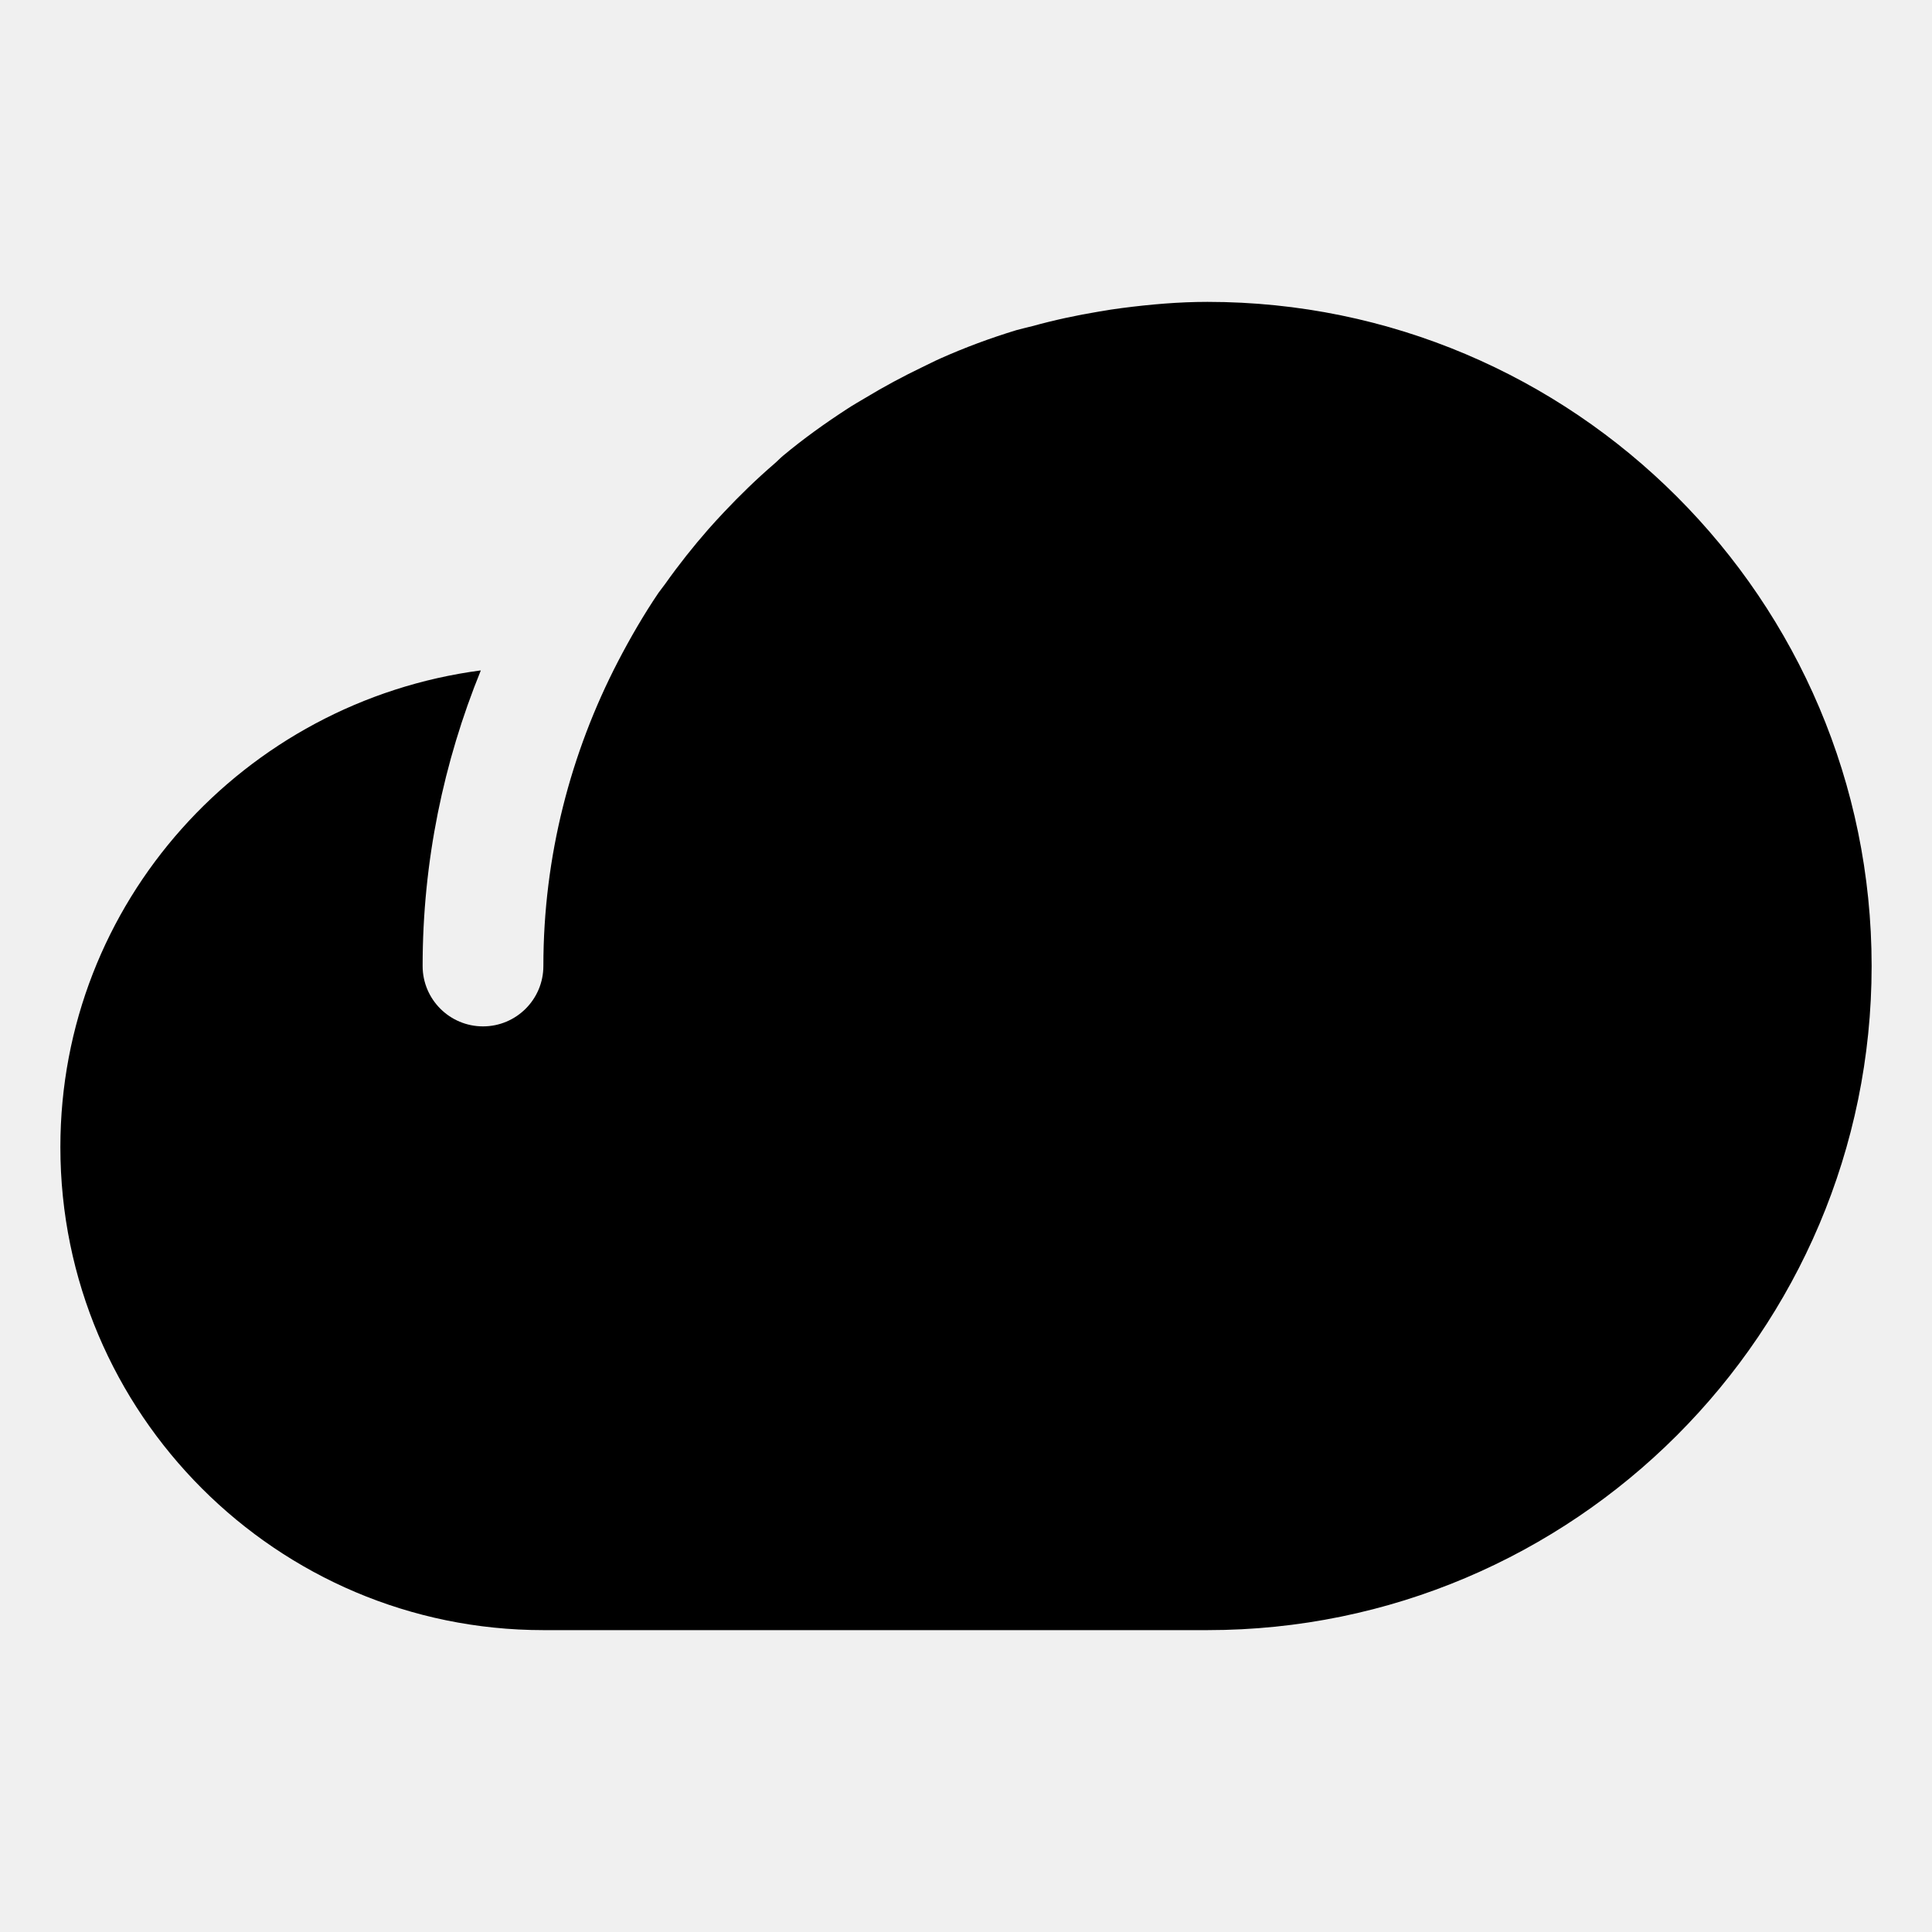
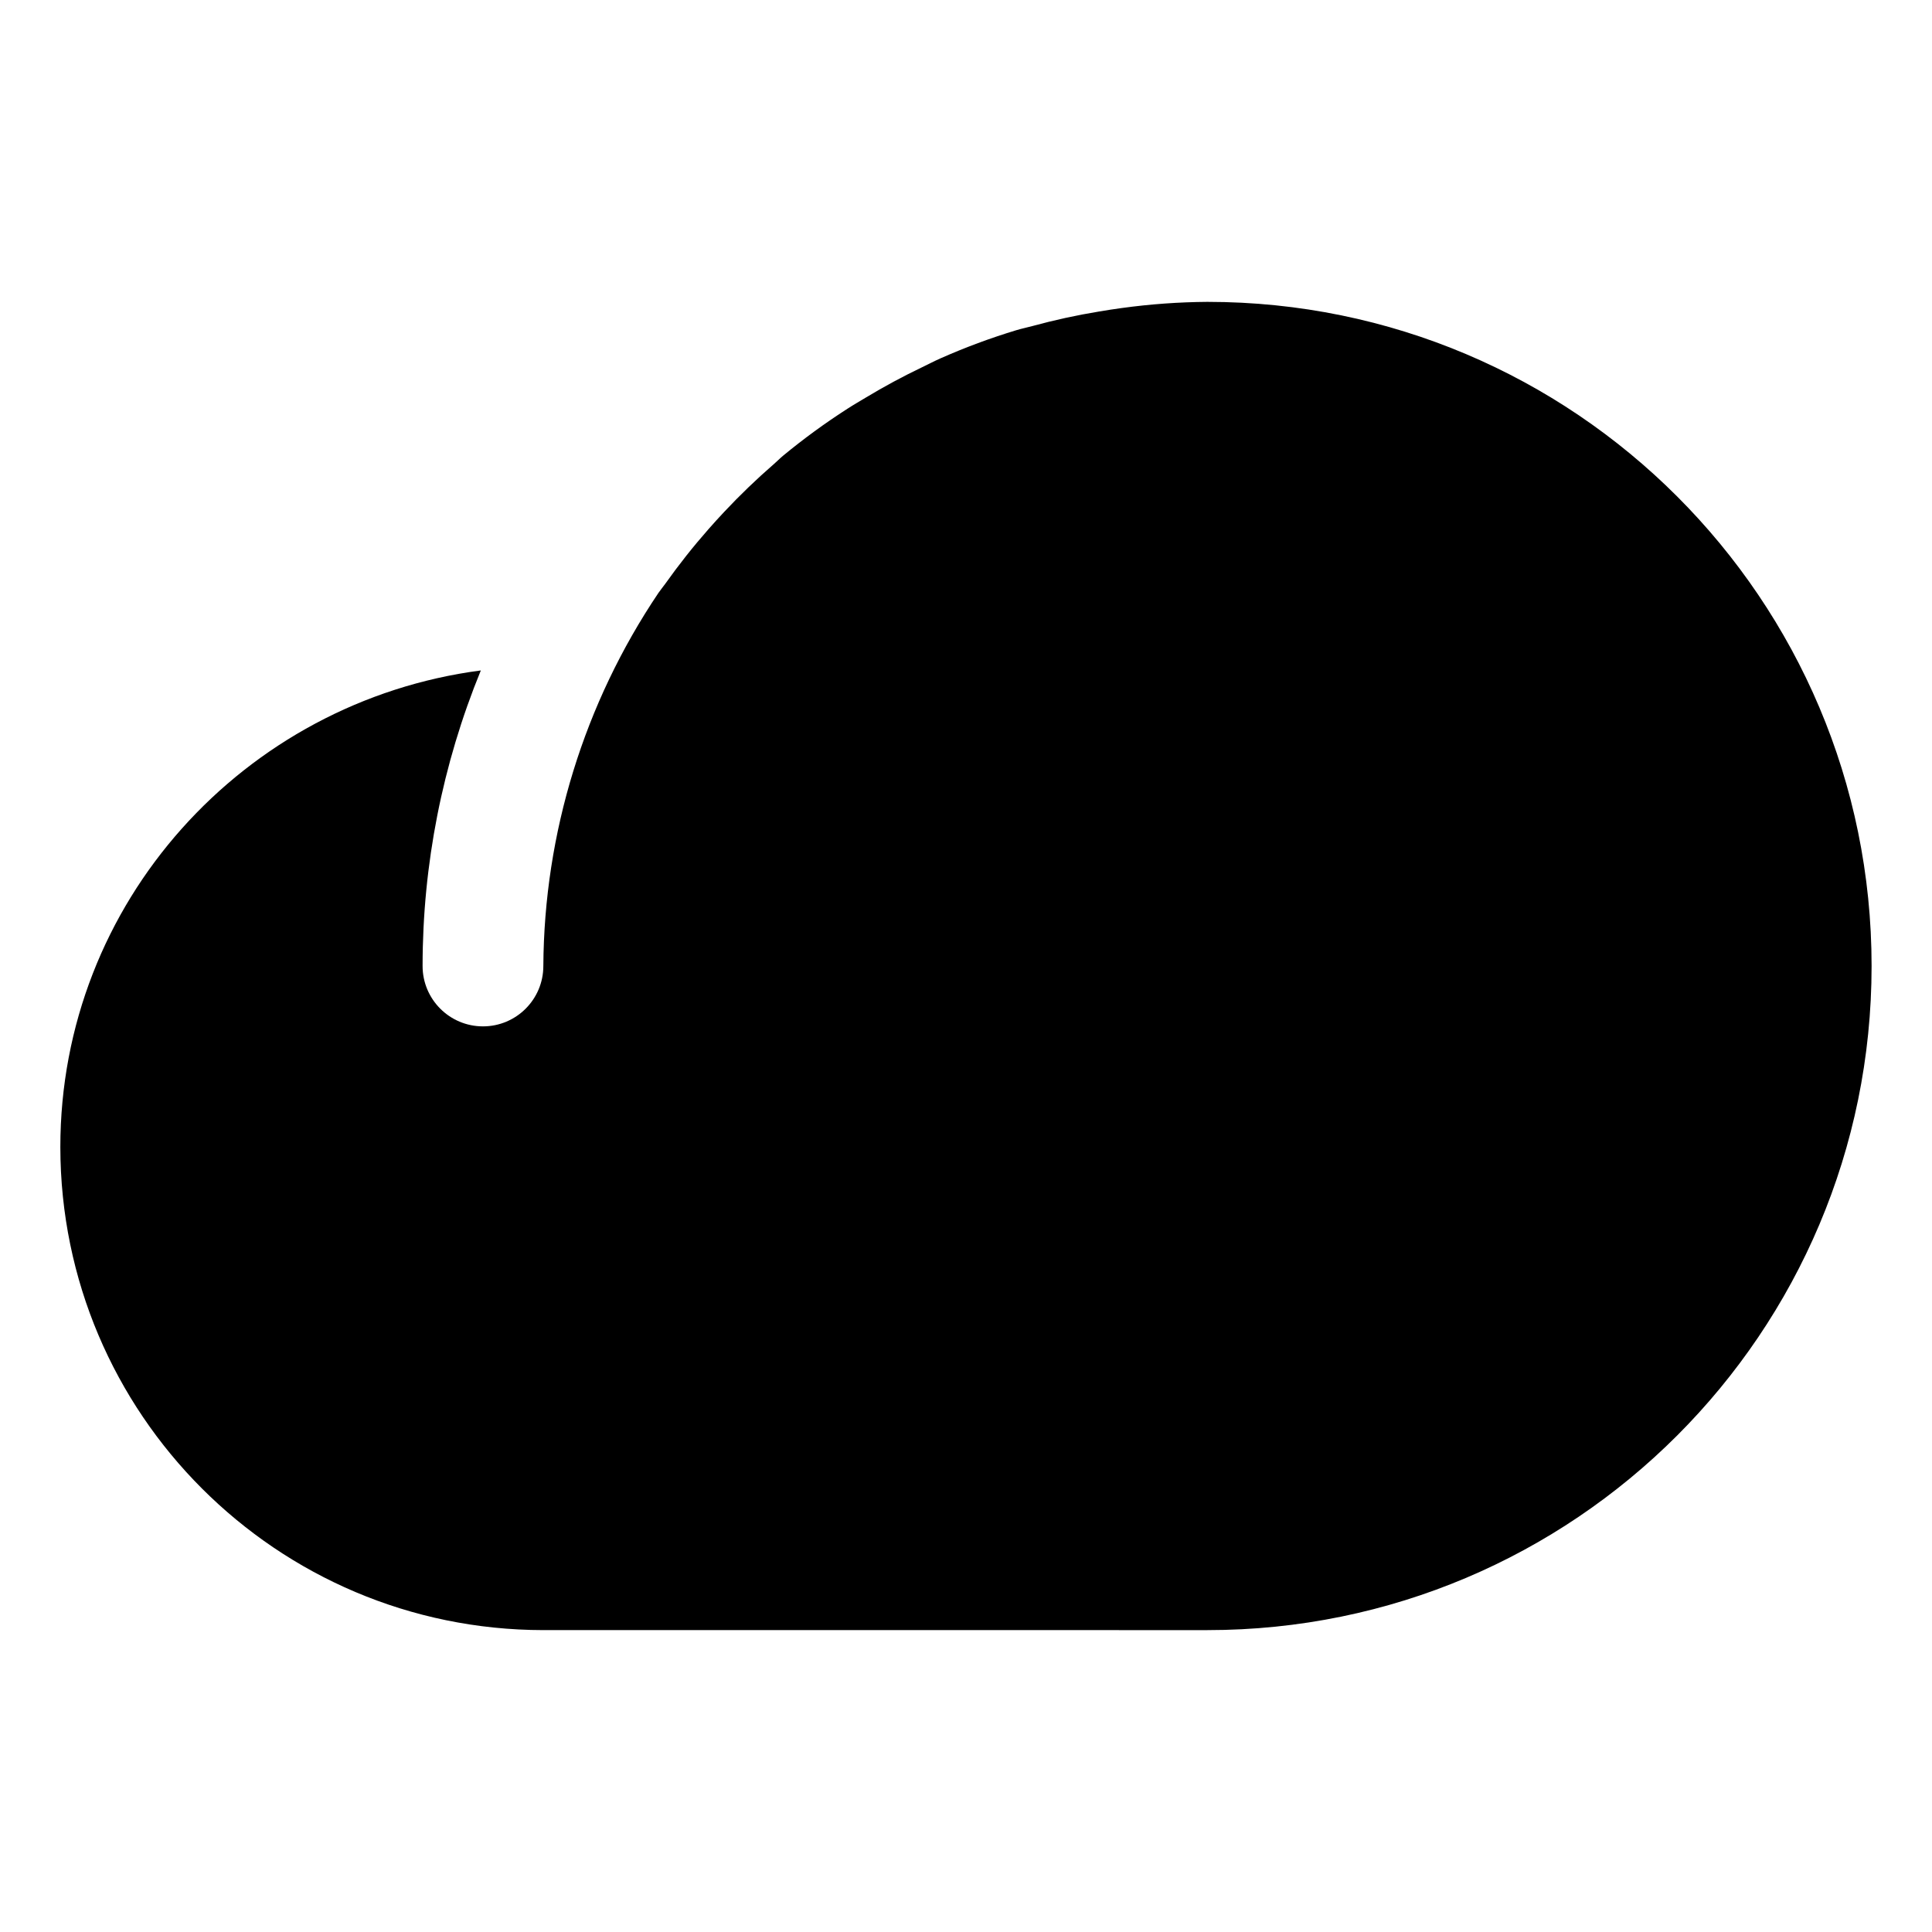
- <svg xmlns="http://www.w3.org/2000/svg" width="16" height="16" viewBox="0 0 16 16">
-   <g fill="none" fill-rule="evenodd">
-     <polygon points="0 16 15.999 16 15.999 0 0 0" />
-     <path fill="#000" d="M10,2.5 C9.76,2.5 9.525,2.521 9.293,2.551 C9.229,2.559 9.166,2.569 9.103,2.58 C8.915,2.611 8.73,2.651 8.549,2.701 C8.506,2.712 8.461,2.722 8.418,2.734 C8.201,2.8 7.991,2.878 7.787,2.969 C7.737,2.991 7.688,3.017 7.639,3.04 C7.479,3.117 7.322,3.201 7.17,3.293 C7.119,3.323 7.067,3.353 7.018,3.385 C6.833,3.505 6.653,3.634 6.484,3.775 C6.459,3.796 6.436,3.821 6.41,3.843 C6.266,3.967 6.129,4.1 5.999,4.238 C5.954,4.285 5.911,4.333 5.868,4.381 C5.741,4.526 5.621,4.677 5.51,4.834 C5.492,4.86 5.471,4.884 5.453,4.91 C5.33,5.092 5.22,5.282 5.118,5.478 C4.726,6.234 4.5,7.091 4.5,8 C4.5,8.276 4.276,8.5 4,8.5 C3.724,8.5 3.5,8.276 3.5,8 C3.5,7.134 3.674,6.309 3.982,5.552 C2.022,5.81 0.5,7.472 0.5,9.5 C0.5,11.706 2.294,13.5 4.5,13.5 L10,13.5 C13.032,13.5 15.5,11.033 15.5,8 C15.5,4.967 13.032,2.5 10,2.5" />
+ <svg xmlns="http://www.w3.org/2000/svg" id="Layer_1" data-name="Layer 1" viewBox="0 0 256 256">
+   <g>
+     <rect width="256" height="256" fill="#fff" />
+     <path d="M159.995,39.998a88.011,88.011,0,0,0-11.31.812c-1.023.133-2.034.299-3.046.466a87.047,87.047,0,0,0-8.862,1.933c-.695.19-1.409.333-2.098.541a87.163,87.163,0,0,0-10.091,3.749c-.804.355-1.576.765-2.367,1.143q-3.858,1.844-7.502,4.042c-.814.491-1.641.965-2.438,1.482a88.585,88.585,0,0,0-8.536,6.233c-.412.344-.784.731-1.19,1.082a88.957,88.957,0,0,0-6.583,6.333q-1.059,1.126-2.081,2.288a88.484,88.484,0,0,0-5.735,7.246c-.292.413-.624.797-.909,1.215a89.481,89.481,0,0,0-15.252,49.436,8,8,0,0,1-16,0,103.347,103.347,0,0,1,7.717-39.162c-31.354,4.112-55.717,30.709-55.717,63.162a64.068,64.068,0,0,0,64,64h88a88,88,0,0,0,0-176Z" />
  </g>
</svg>
